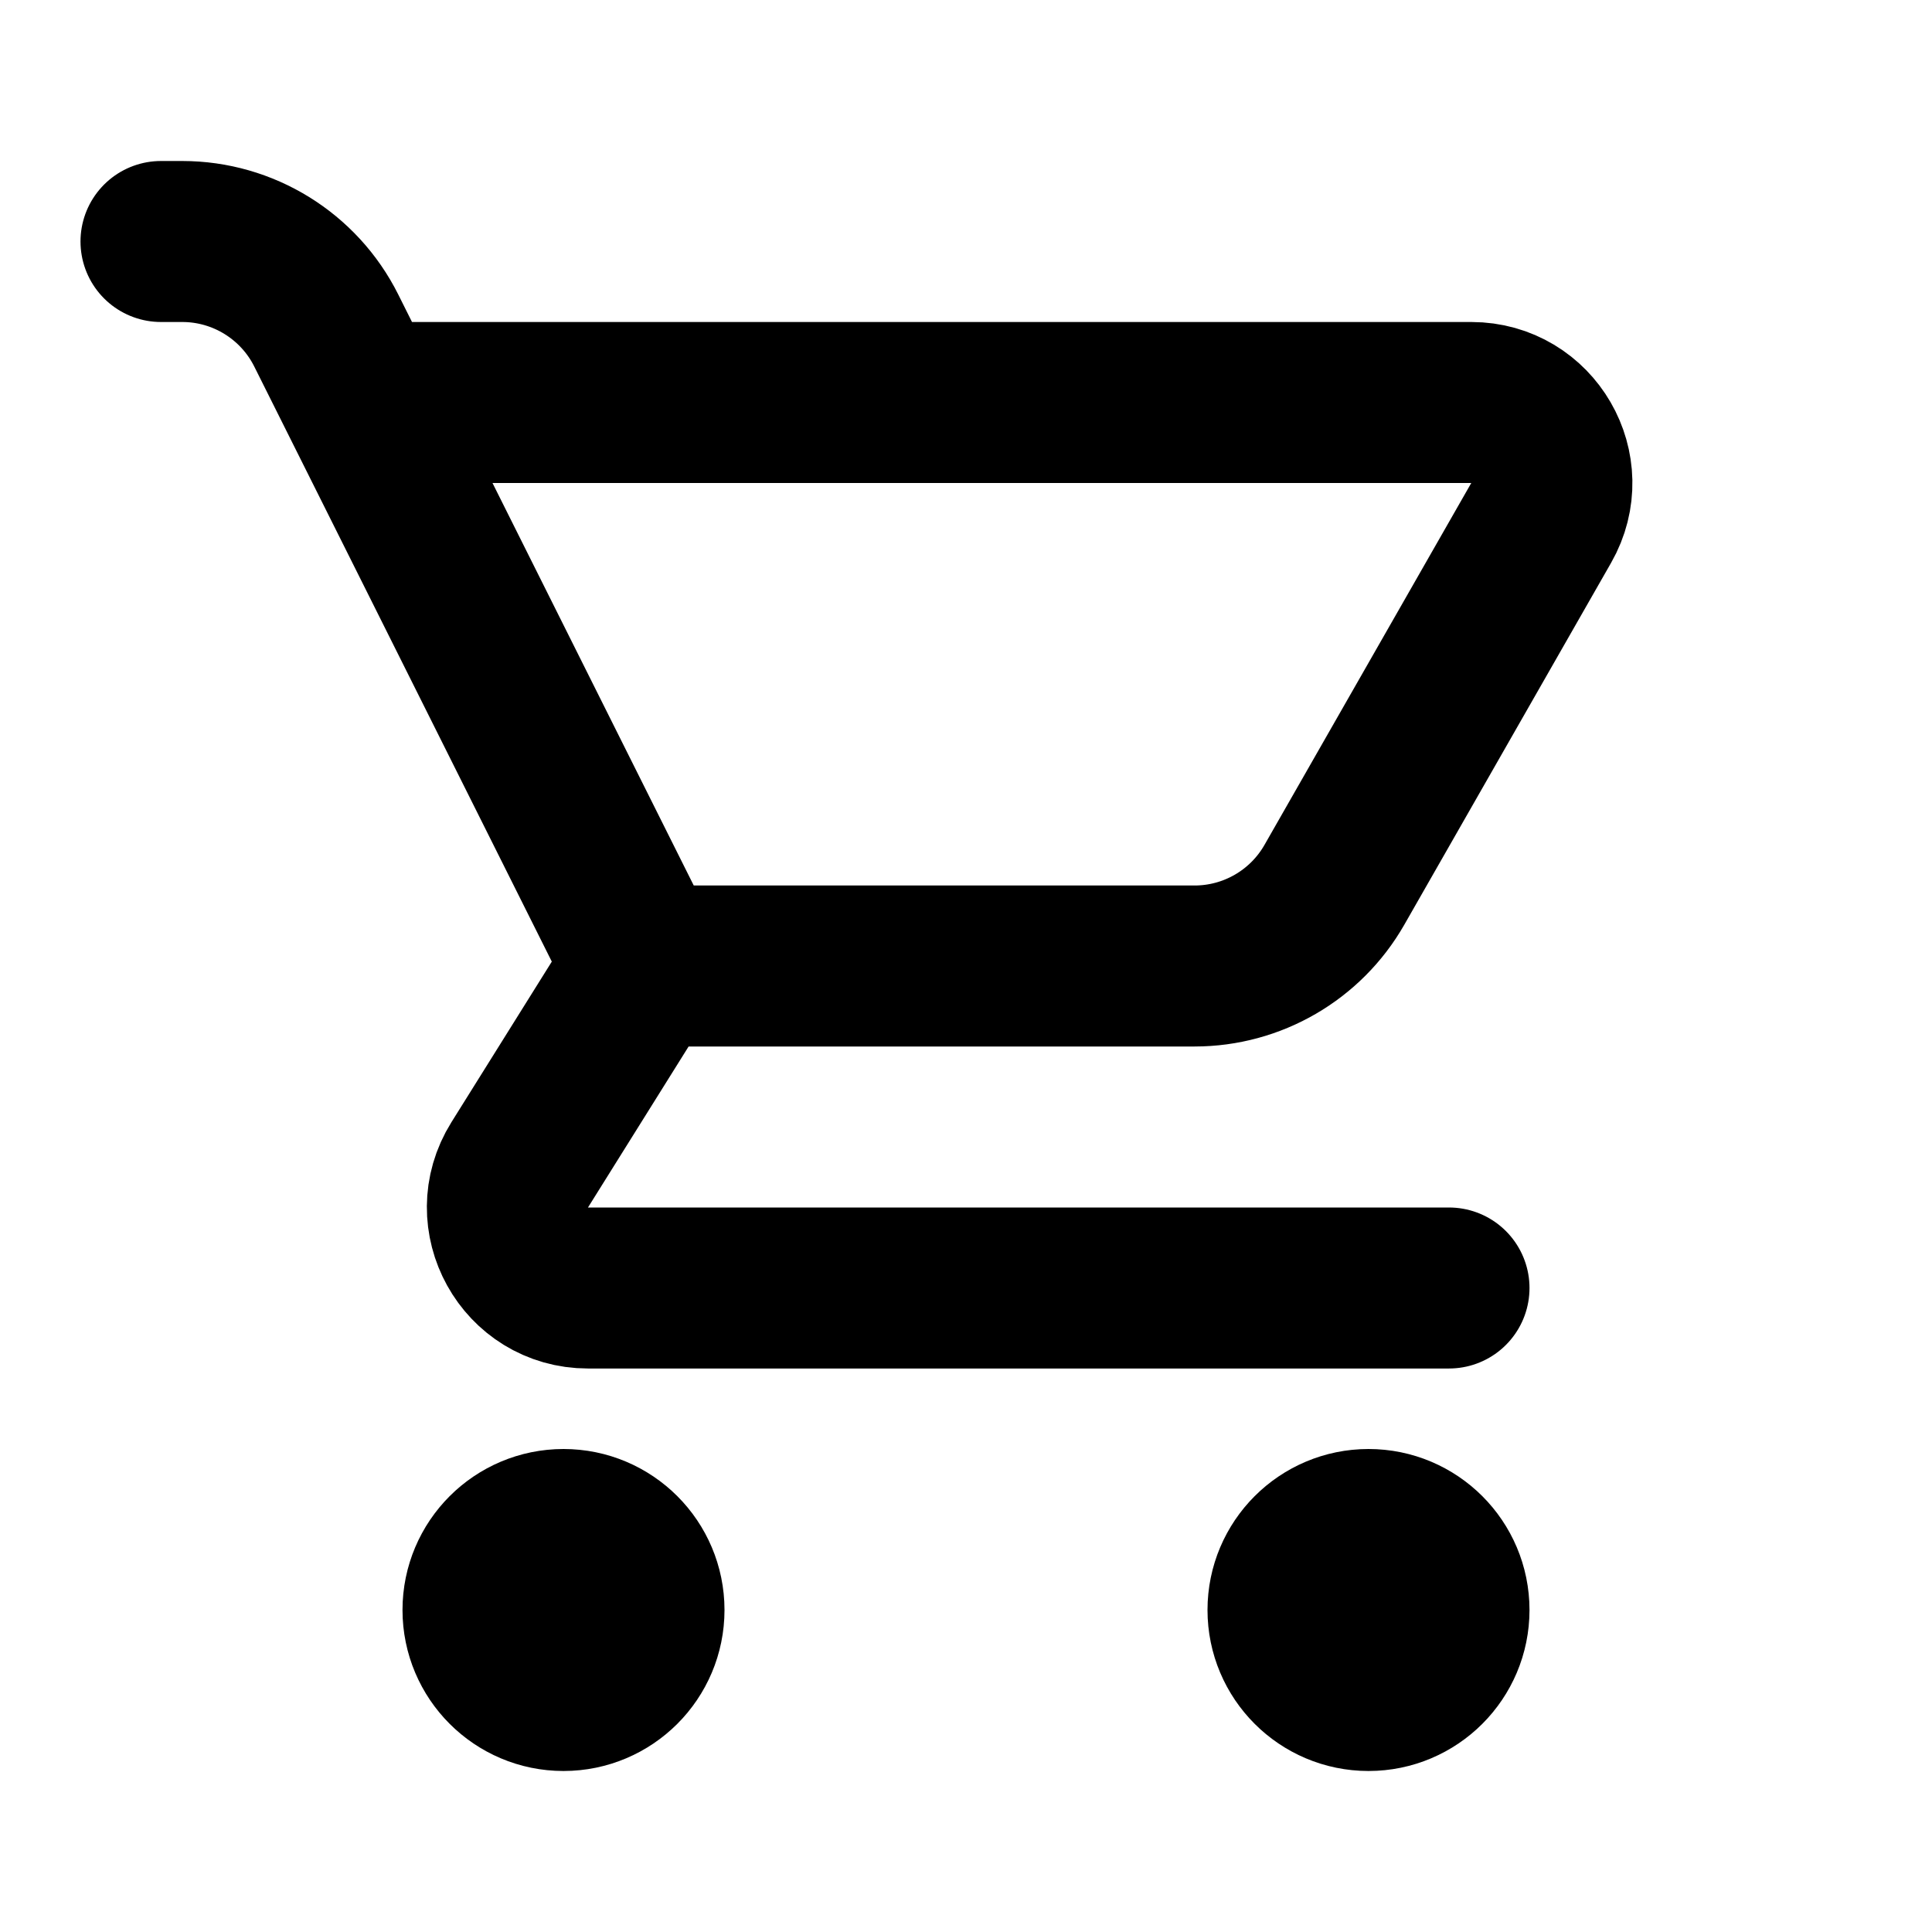
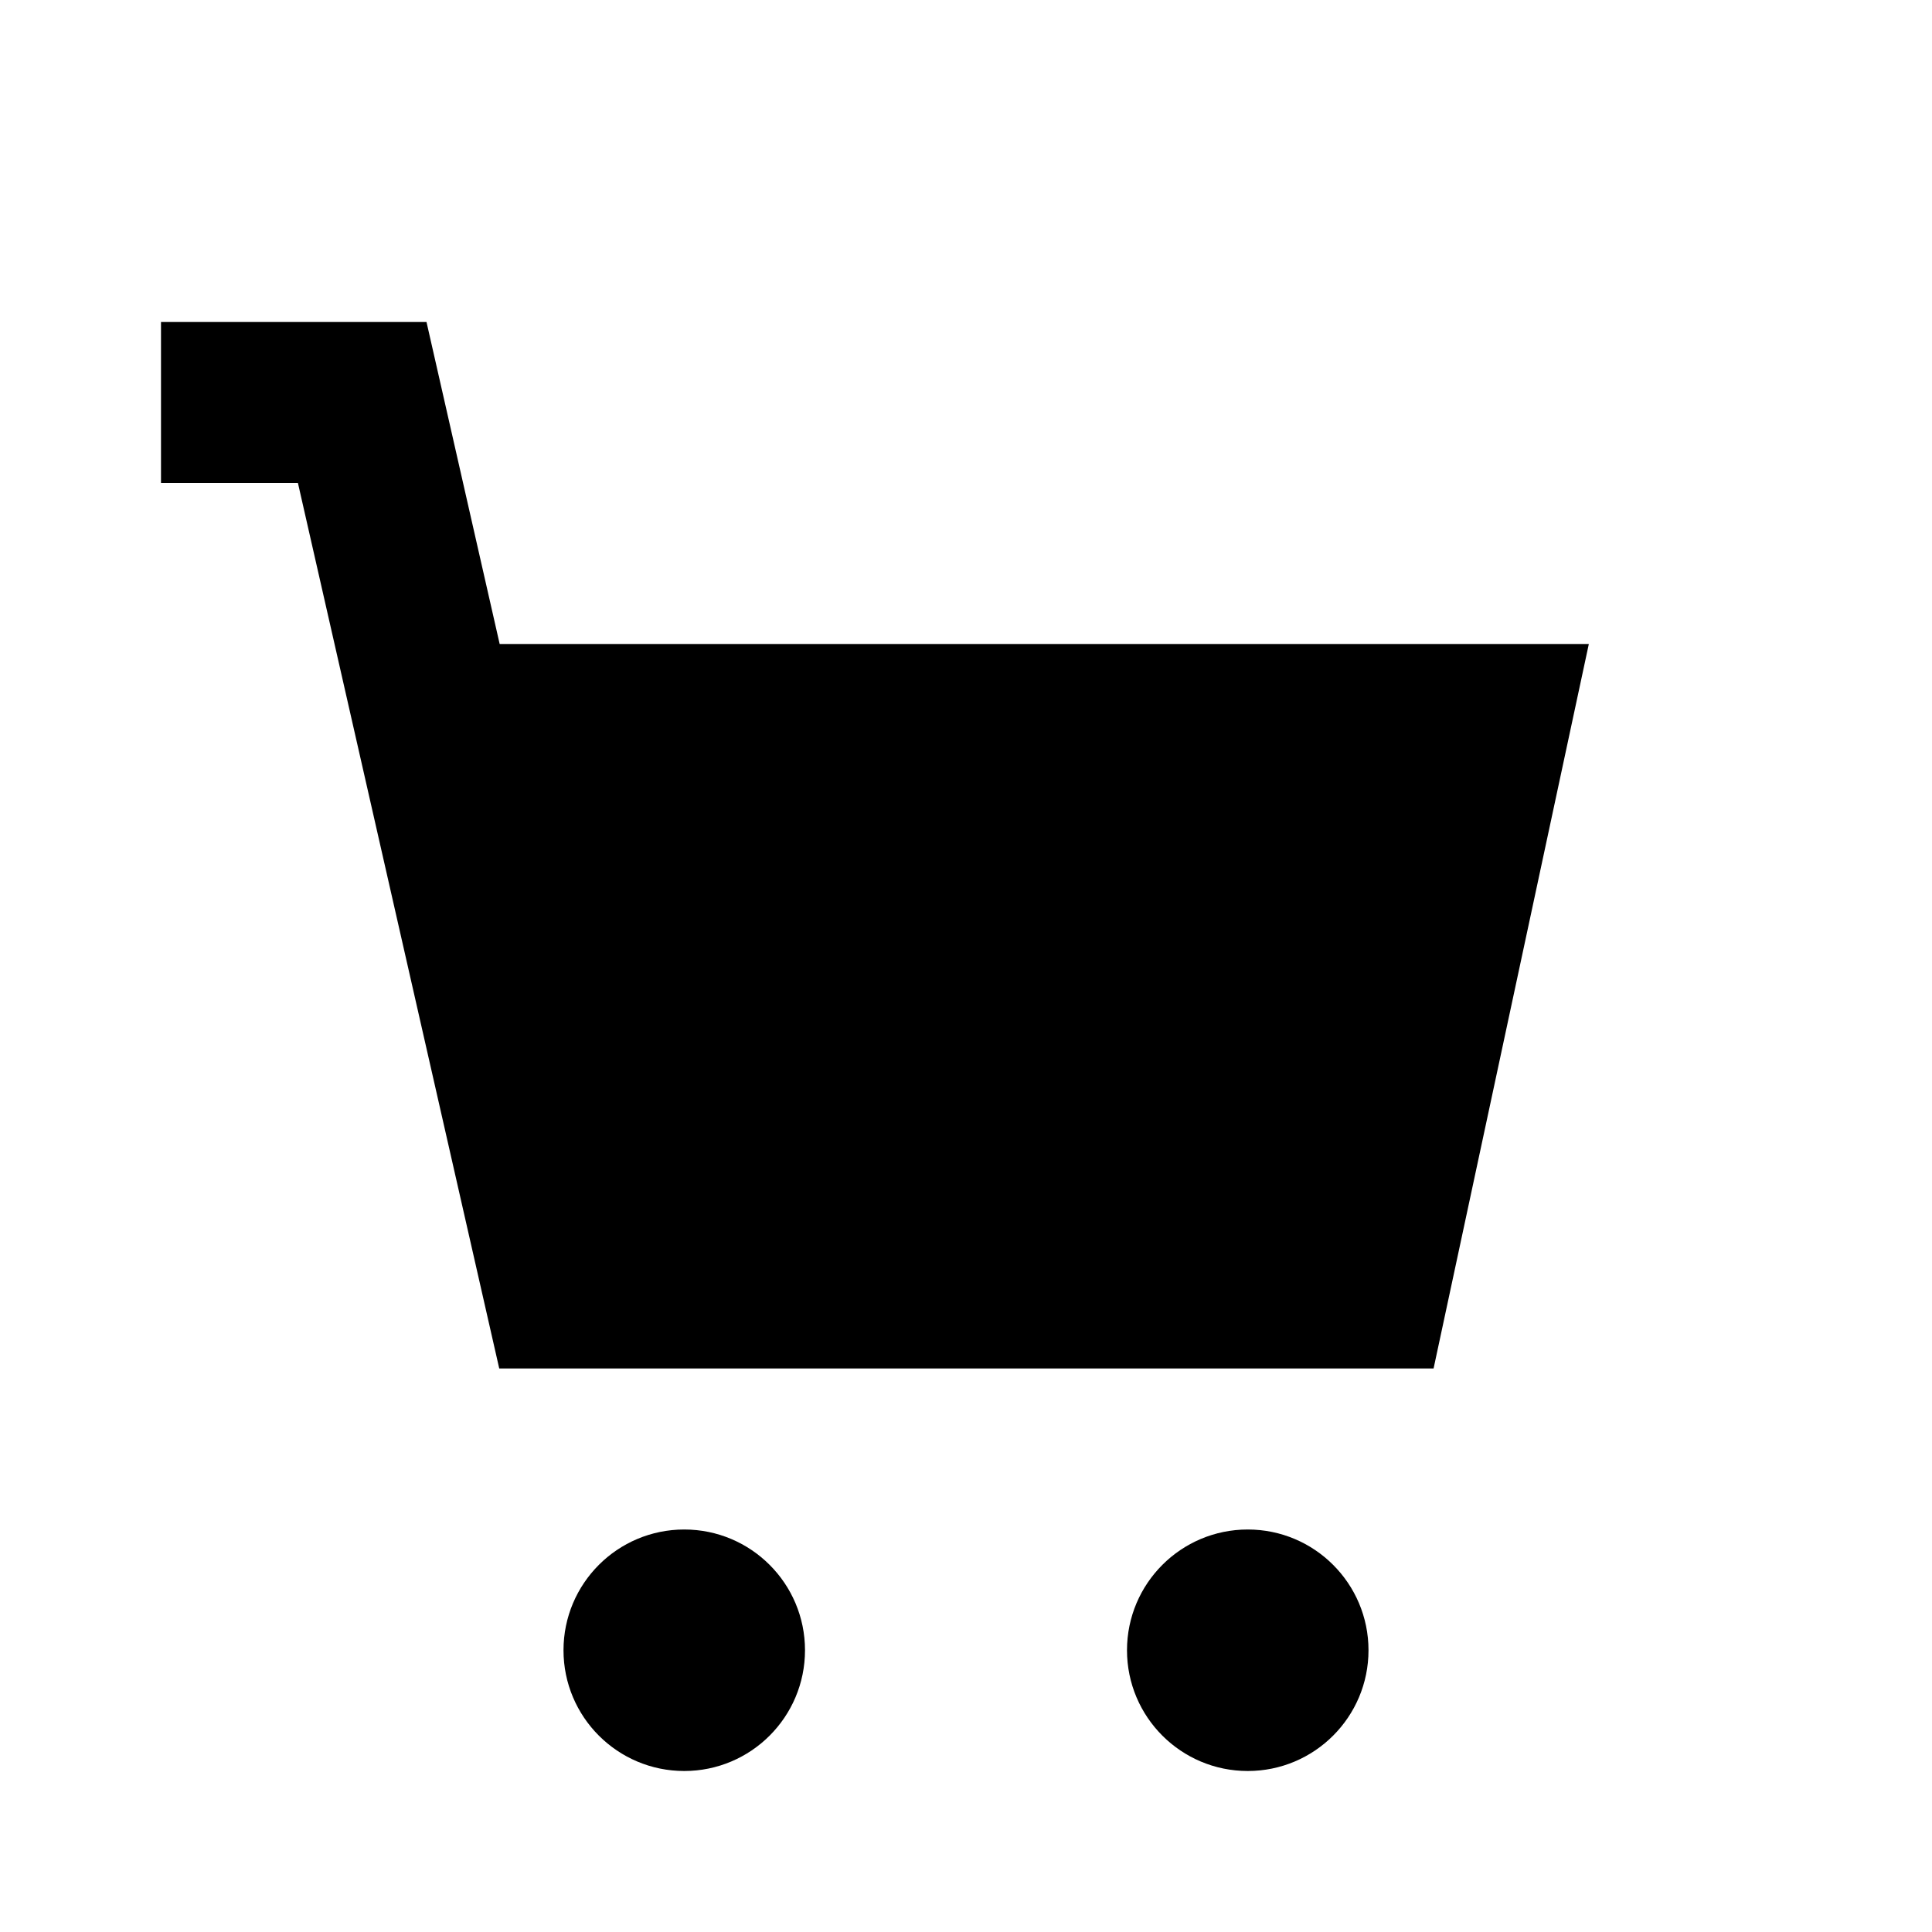
- <svg xmlns="http://www.w3.org/2000/svg" width="24px" height="24px" viewBox="0 0 24 24" fill="none">
-   <path d="M4.5 5H18.277C19.045 5 19.526 5.829 19.145 6.496L16.576 10.992C16.22 11.615 15.557 12 14.839 12H8M8 12L6.456 14.47C6.04 15.136 6.519 16 7.304 16H18M8 12L4.053 4.106C3.714 3.428 3.021 3 2.264 3H2M8 20C8 20.552 7.552 21 7 21C6.448 21 6 20.552 6 20C6 19.448 6.448 19 7 19C7.552 19 8 19.448 8 20ZM18 20C18 20.552 17.552 21 17 21C16.448 21 16 20.552 16 20C16 19.448 16.448 19 17 19C17.552 19 18 19.448 18 20Z" stroke="#000000" stroke-width="2" stroke-linecap="round" stroke-linejoin="round" />
+ <svg xmlns="http://www.w3.org/2000/svg" width="24px" height="24px" viewBox="0 0 512 512" version="1.1">
+   <g id="Page-1" stroke="none" stroke-width="1" fill="none" fill-rule="evenodd">
+     <g id="icon" fill="#000000" transform="translate(42.66667, 85.33333)">
+       <path d="M7.10542736e-15,-1.42108547e-14 L70.362,-1.42108547e-14 L89.749,85.333 L378.389,85.333 L337.246,277.333 L89.638,277.333 L36.288,42.667 L7.10542736e-15,42.667 L7.10542736e-15,-1.42108547e-14 Z M138.667,384 C156.34,384 170.667,369.673 170.667,352 C170.667,334.327 156.34,320 138.667,320 C120.994,320 106.667,334.327 106.667,352 C106.667,369.673 120.994,384 138.667,384 Z M288,384 C305.673,384 320,369.673 320,352 C320,334.327 305.673,320 288,320 C270.327,320 256,334.327 256,352 C256,369.673 270.327,384 288,384 Z" id="Combined-Shape">
+ 
+ </path>
+     </g>
+   </g>
</svg>
